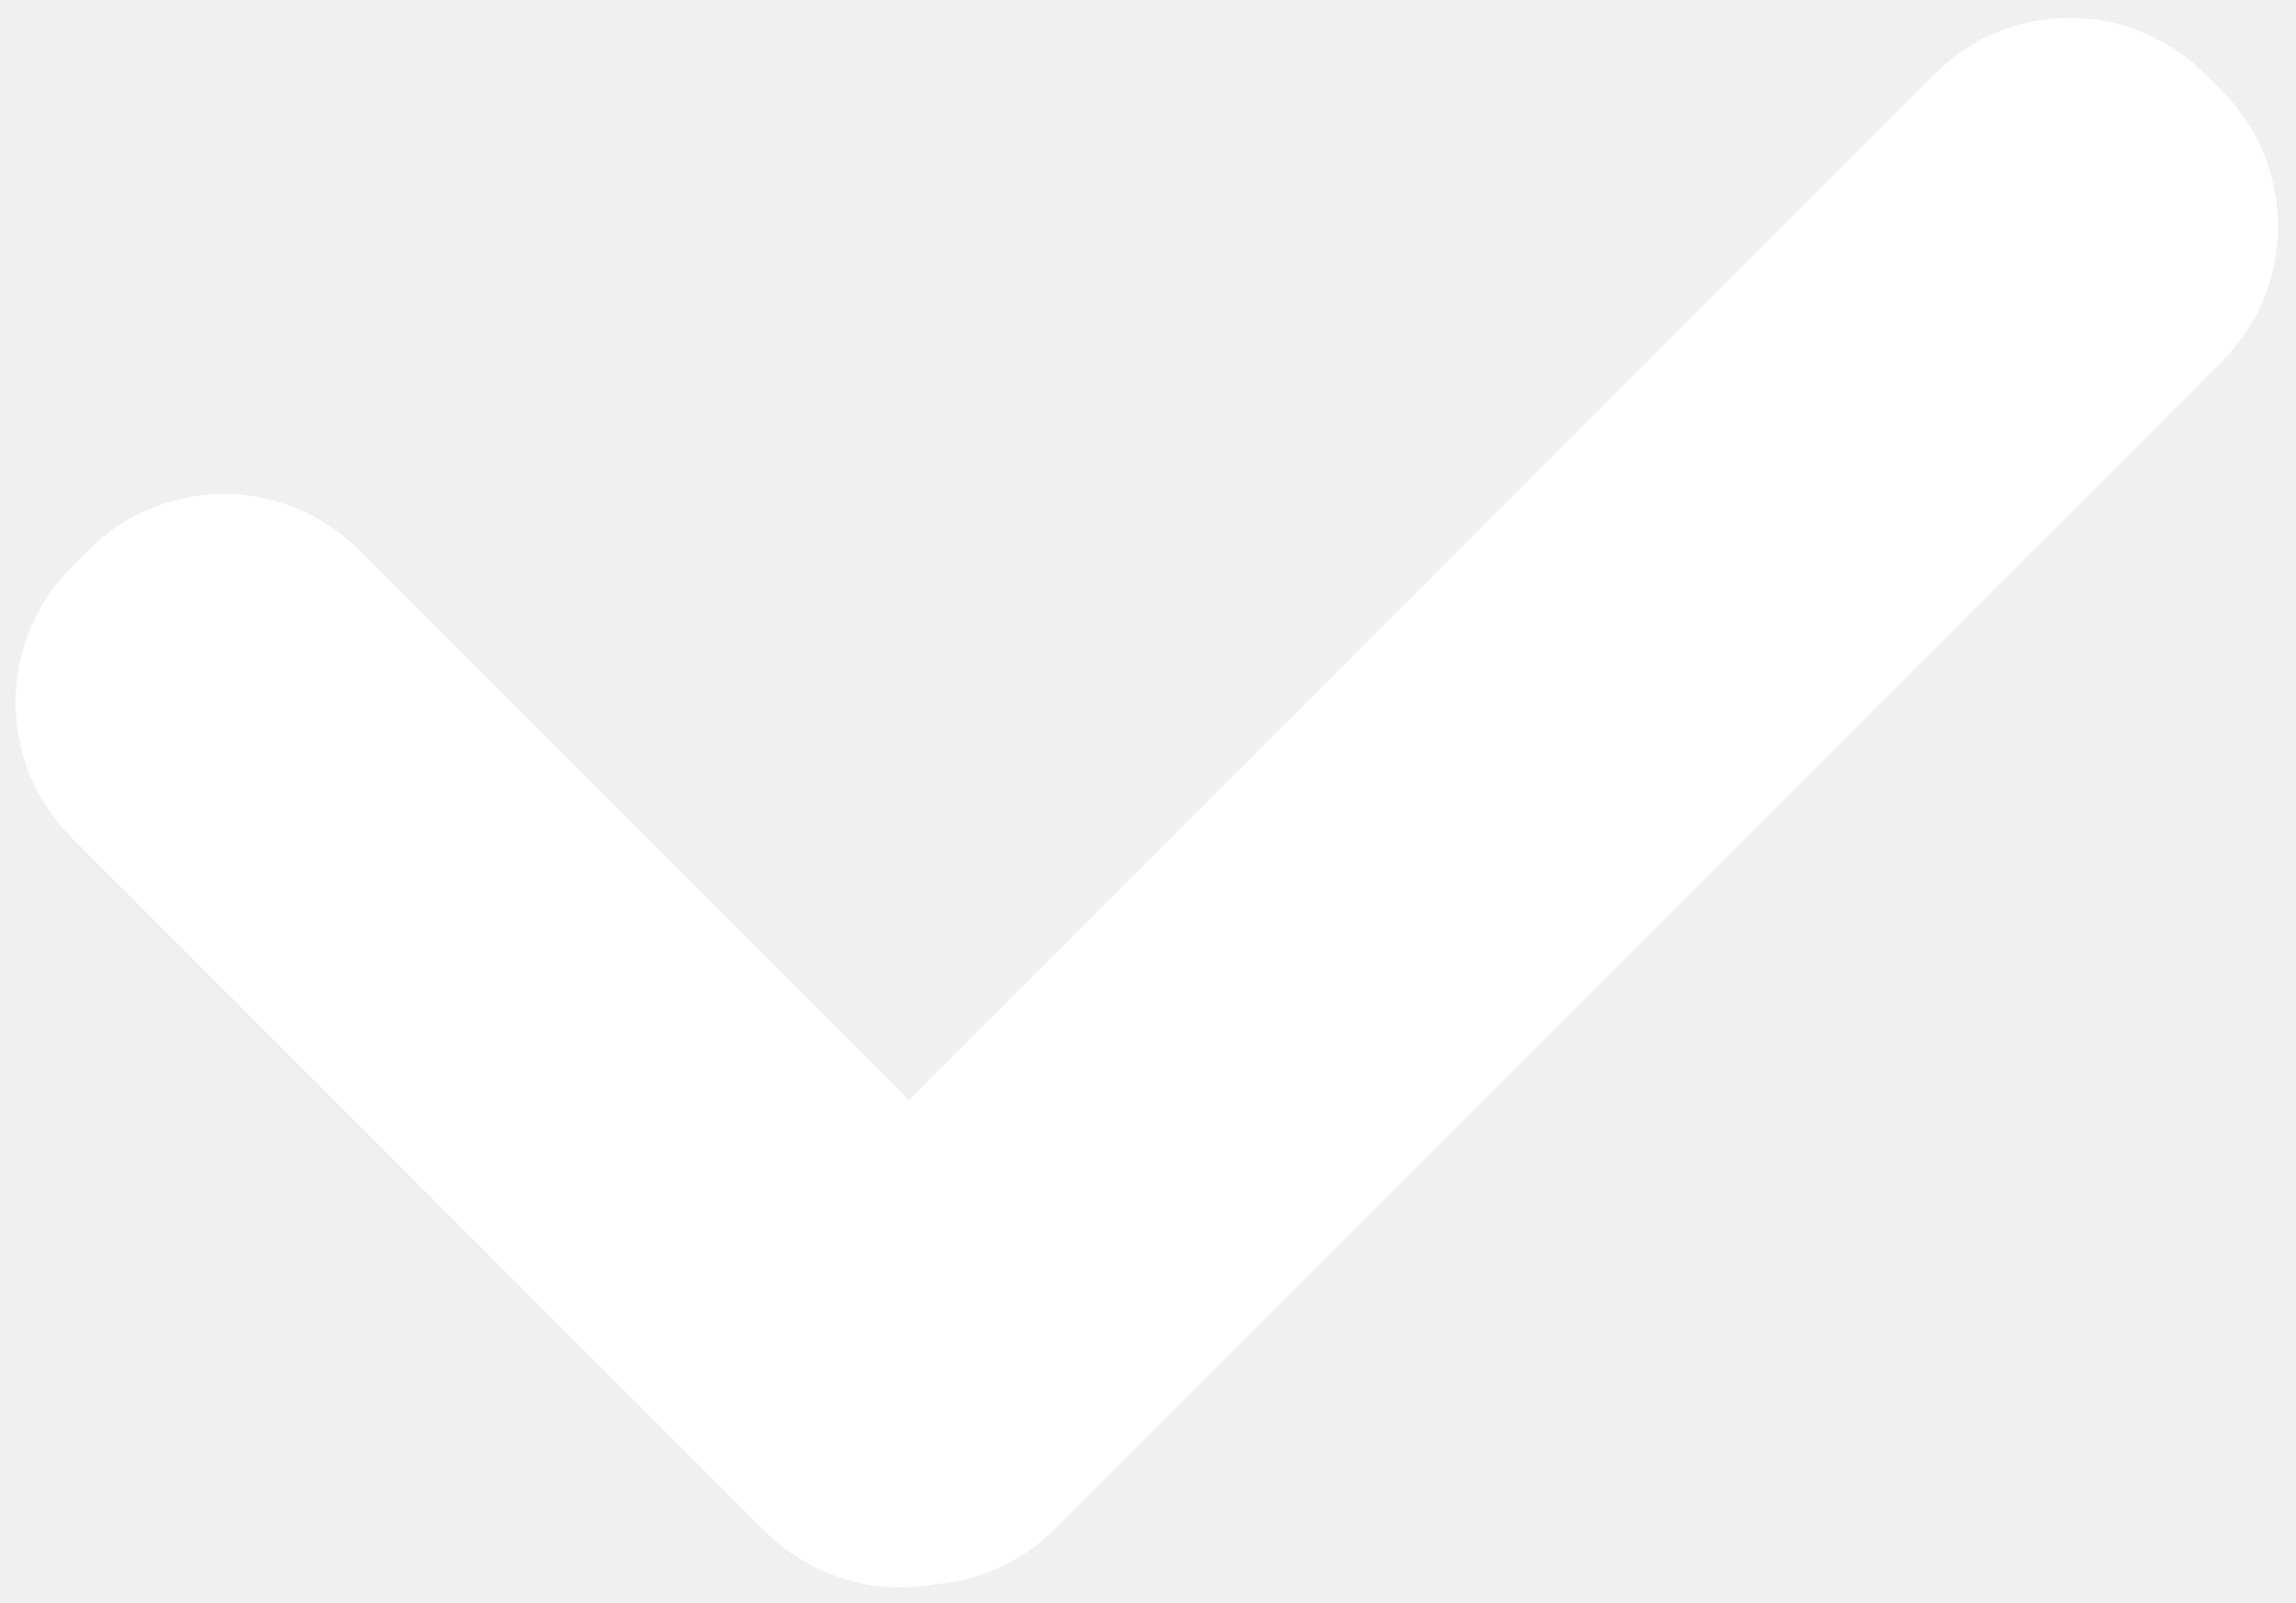
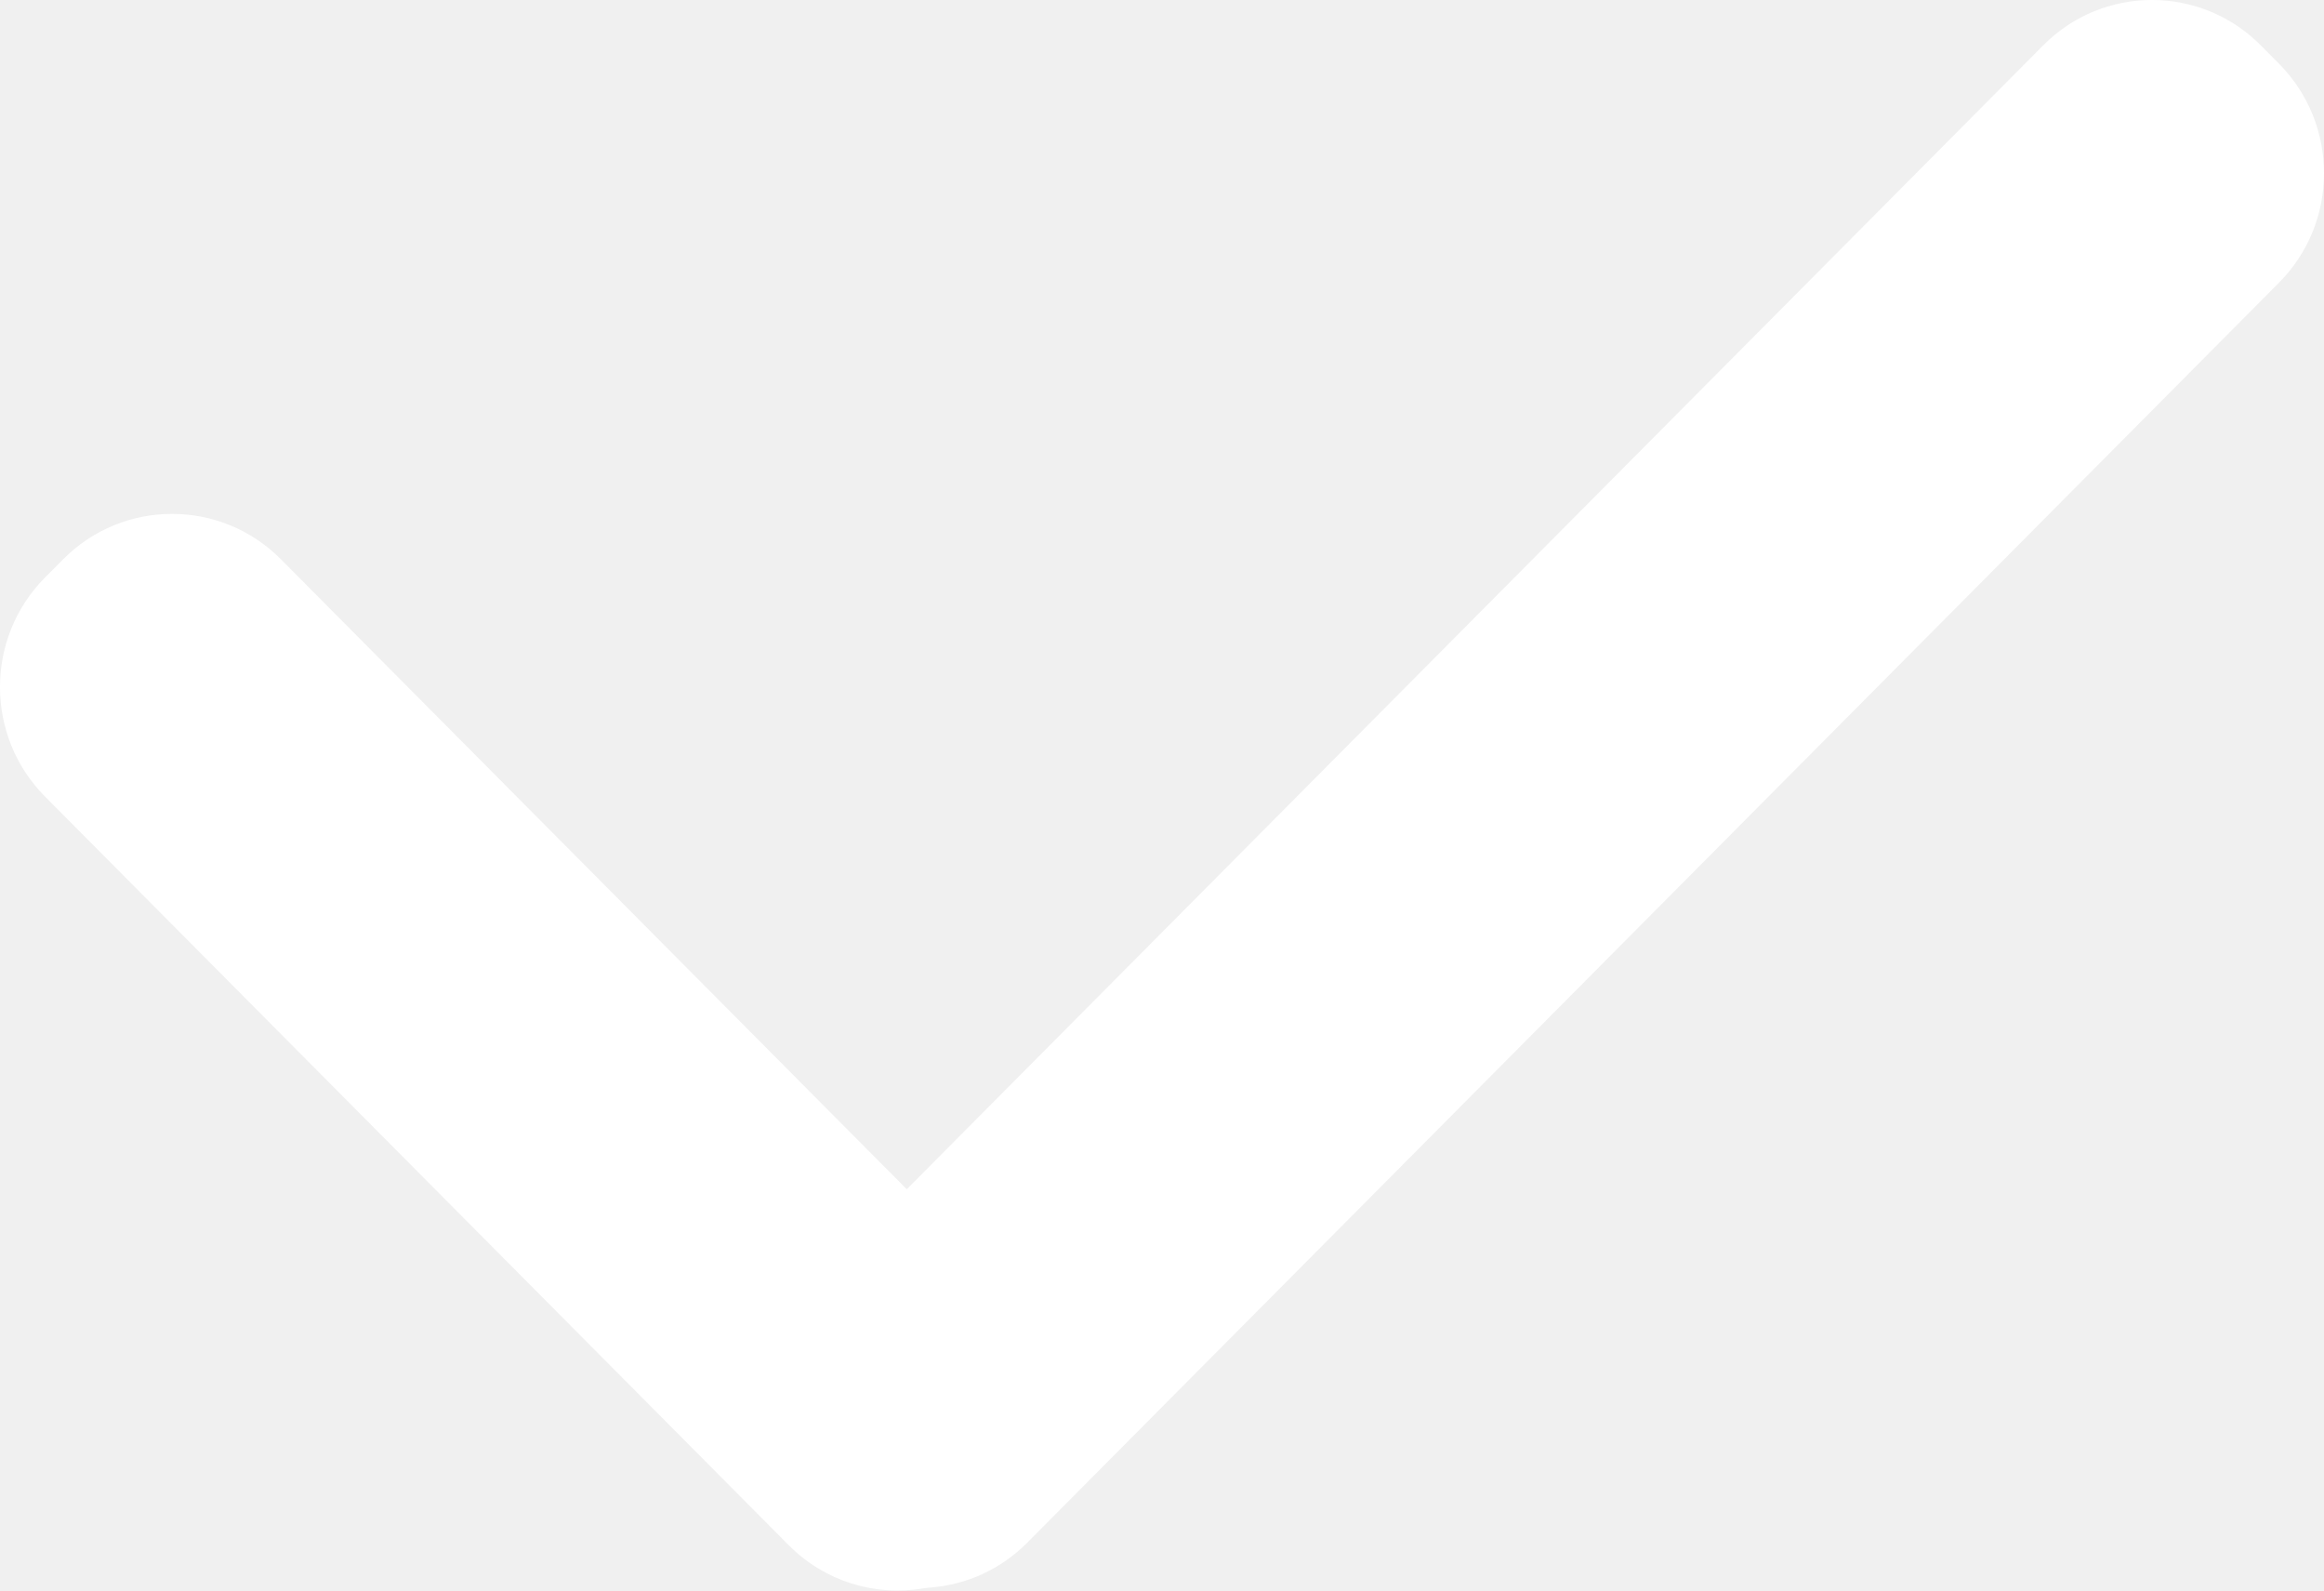
- <svg xmlns="http://www.w3.org/2000/svg" width="96px" height="67px" viewBox="0 0 96 67" version="1.1">
-   <defs />
-   <g id="Page-1" stroke="none" stroke-width="1" fill="none" fill-rule="evenodd">
-     <path d="M38,45.979 L15.015,22.994 C11.894,19.874 6.825,19.87 3.699,22.995 L2.995,23.699 C-0.128,26.823 -0.13,31.891 2.994,35.015 L31.985,64.006 C33.896,65.916 36.537,66.658 39.015,66.229 C40.873,66.101 42.693,65.327 44.113,63.908 L92.908,15.113 C96.028,11.993 96.029,6.925 92.904,3.8 L92.2,3.096 C89.076,-0.028 84.01,-0.031 80.887,3.092 L38,45.979 Z" id="Rectangle-1" fill="#FFFFFF" />
-   </g>
+ <svg xmlns="http://www.w3.org/2000/svg" width="38px" height="26px" viewBox="0 0 38 26" x="0px" y="0px" version="1.1">
+   <path fill="#fff" d="M4.593,9.142 L4.593,9.142 L4.593,9.142 C3.611,8.153 2.015,8.153 1.033,9.142 L0.737,9.439 C-0.246,10.428 -0.246,12.033 0.737,13.022 L12.897,25.259 C13.483,25.848 14.306,26.102 15.109,25.962 L15.195,25.952 C15.796,25.91 16.362,25.655 16.797,25.217 L37.264,4.621 C38.246,3.633 38.245,2.029 37.263,1.04 L36.967,0.742 C35.984,-0.247 34.391,-0.248 33.409,0.741 L15.42,18.843 L14.827,19.44 L14.233,18.843 L4.593,9.142 Z" id="Path" />
</svg>
